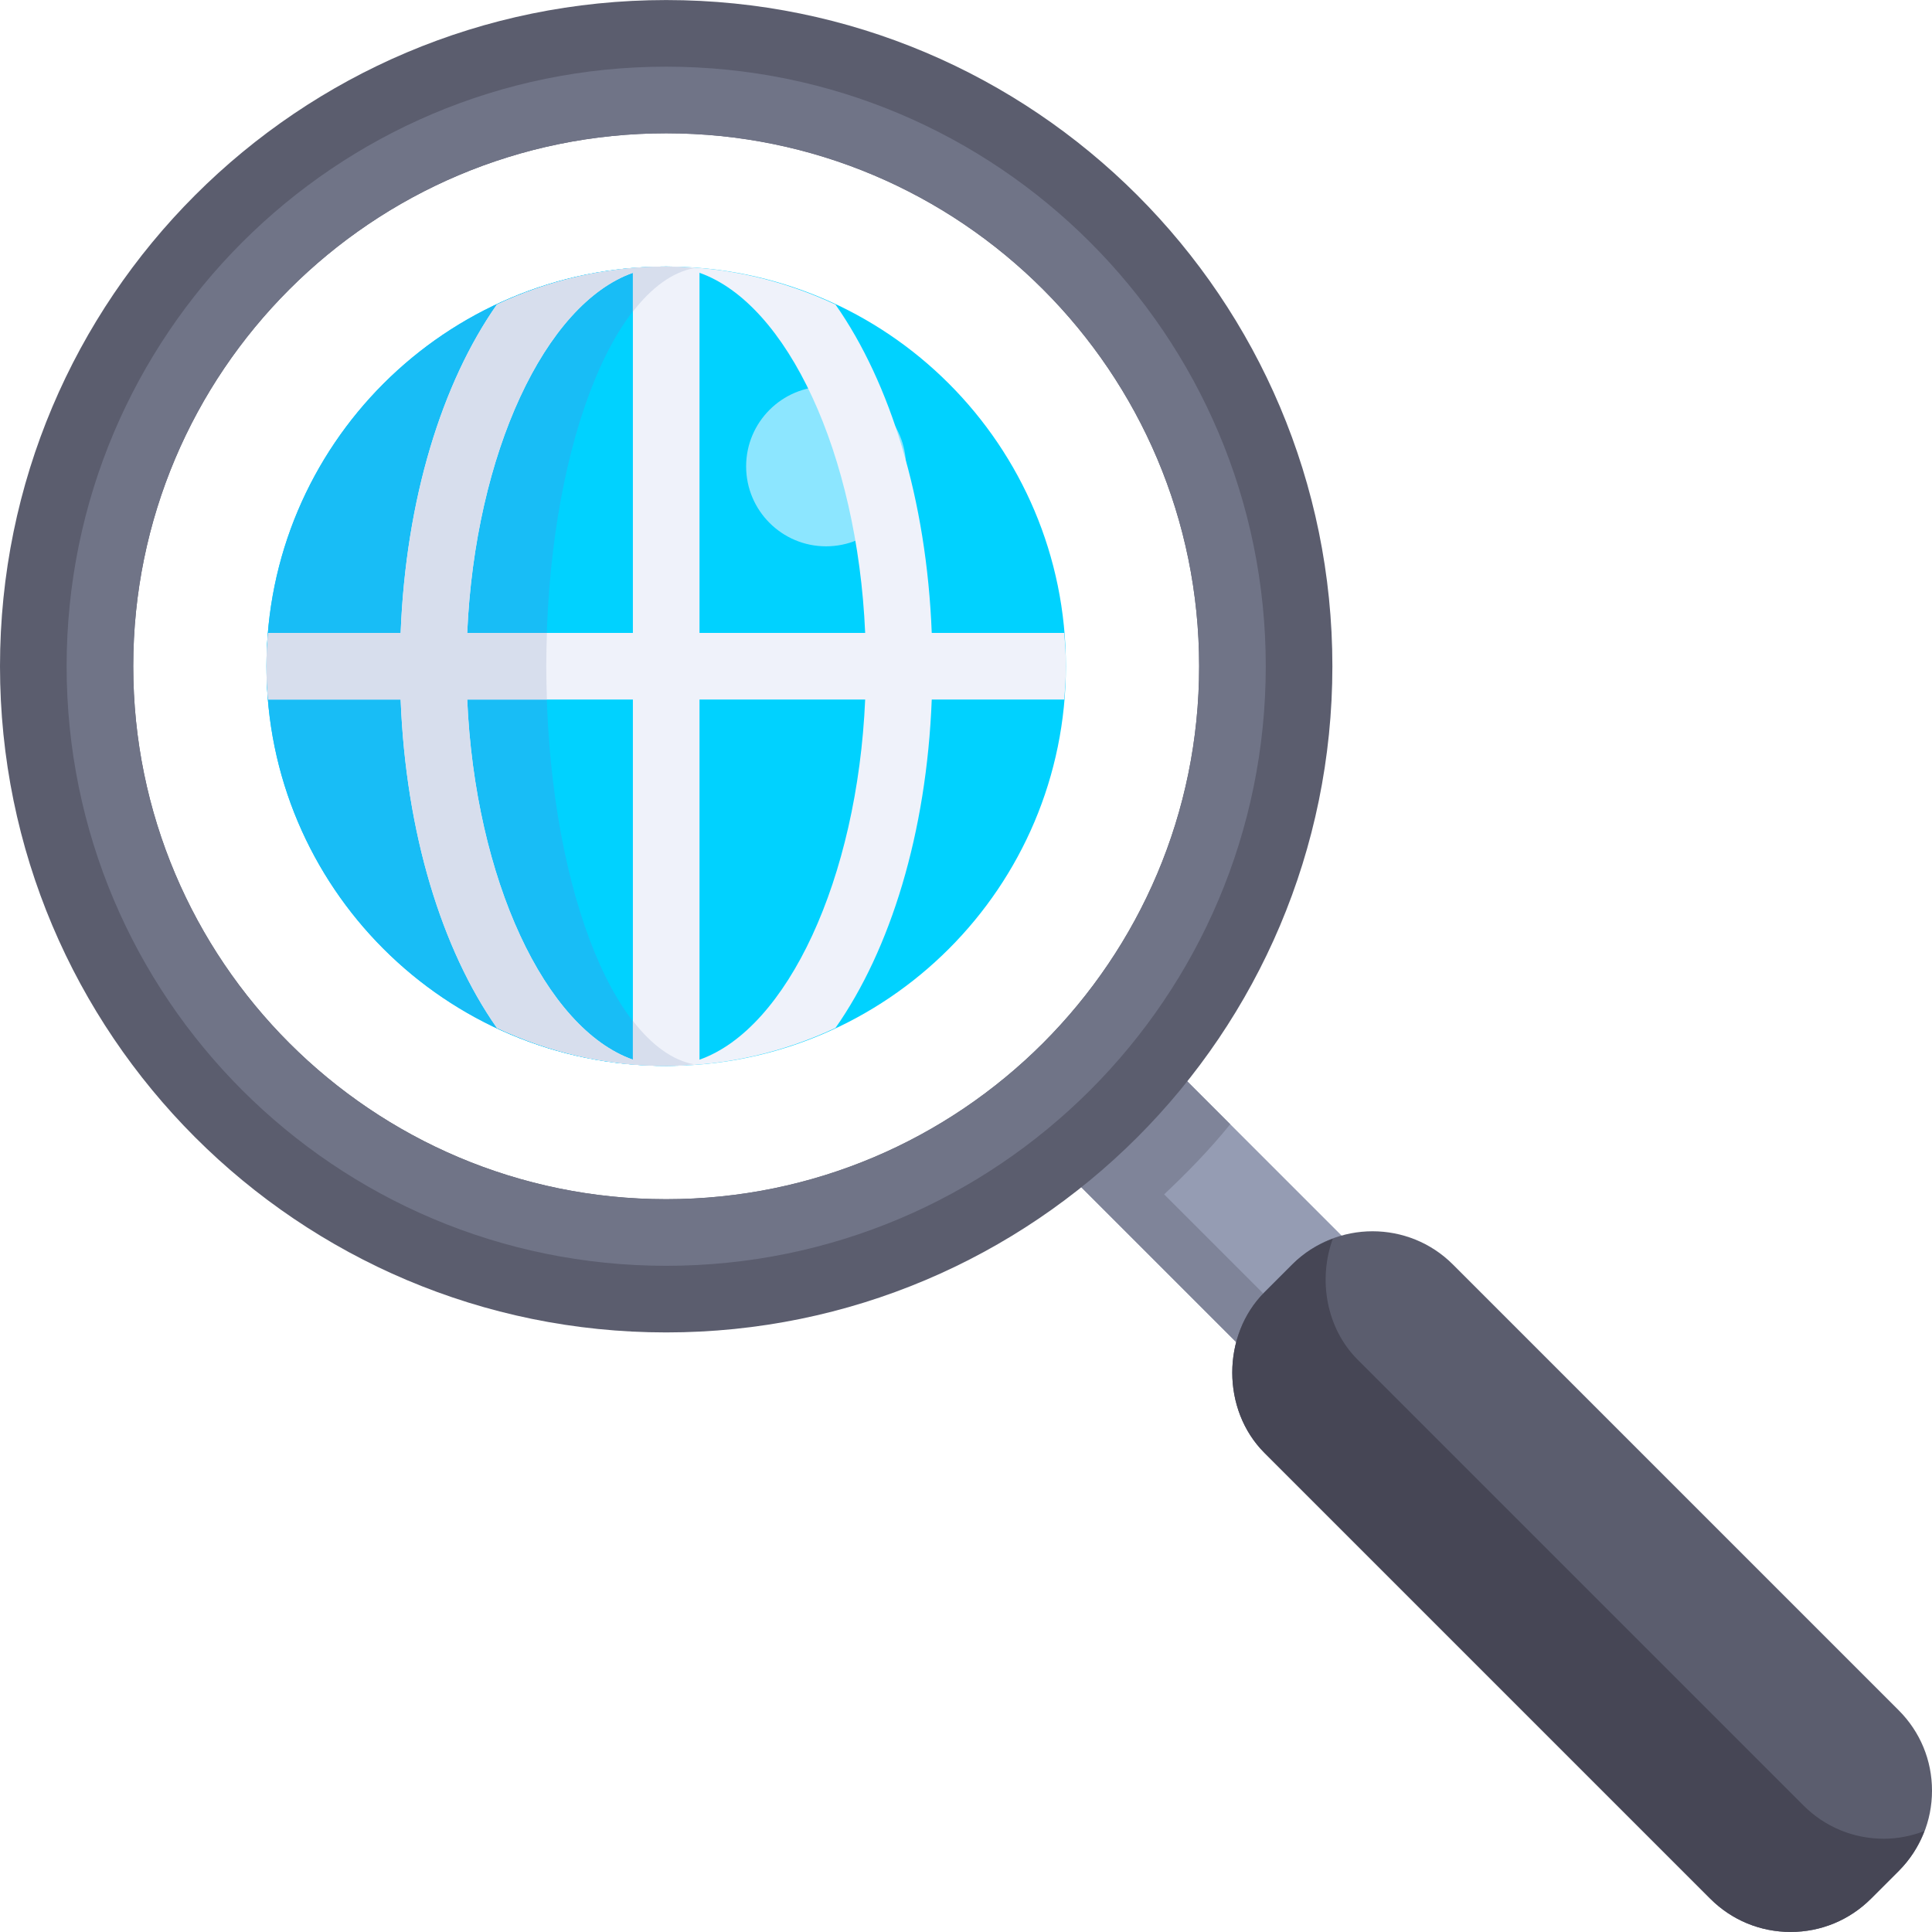
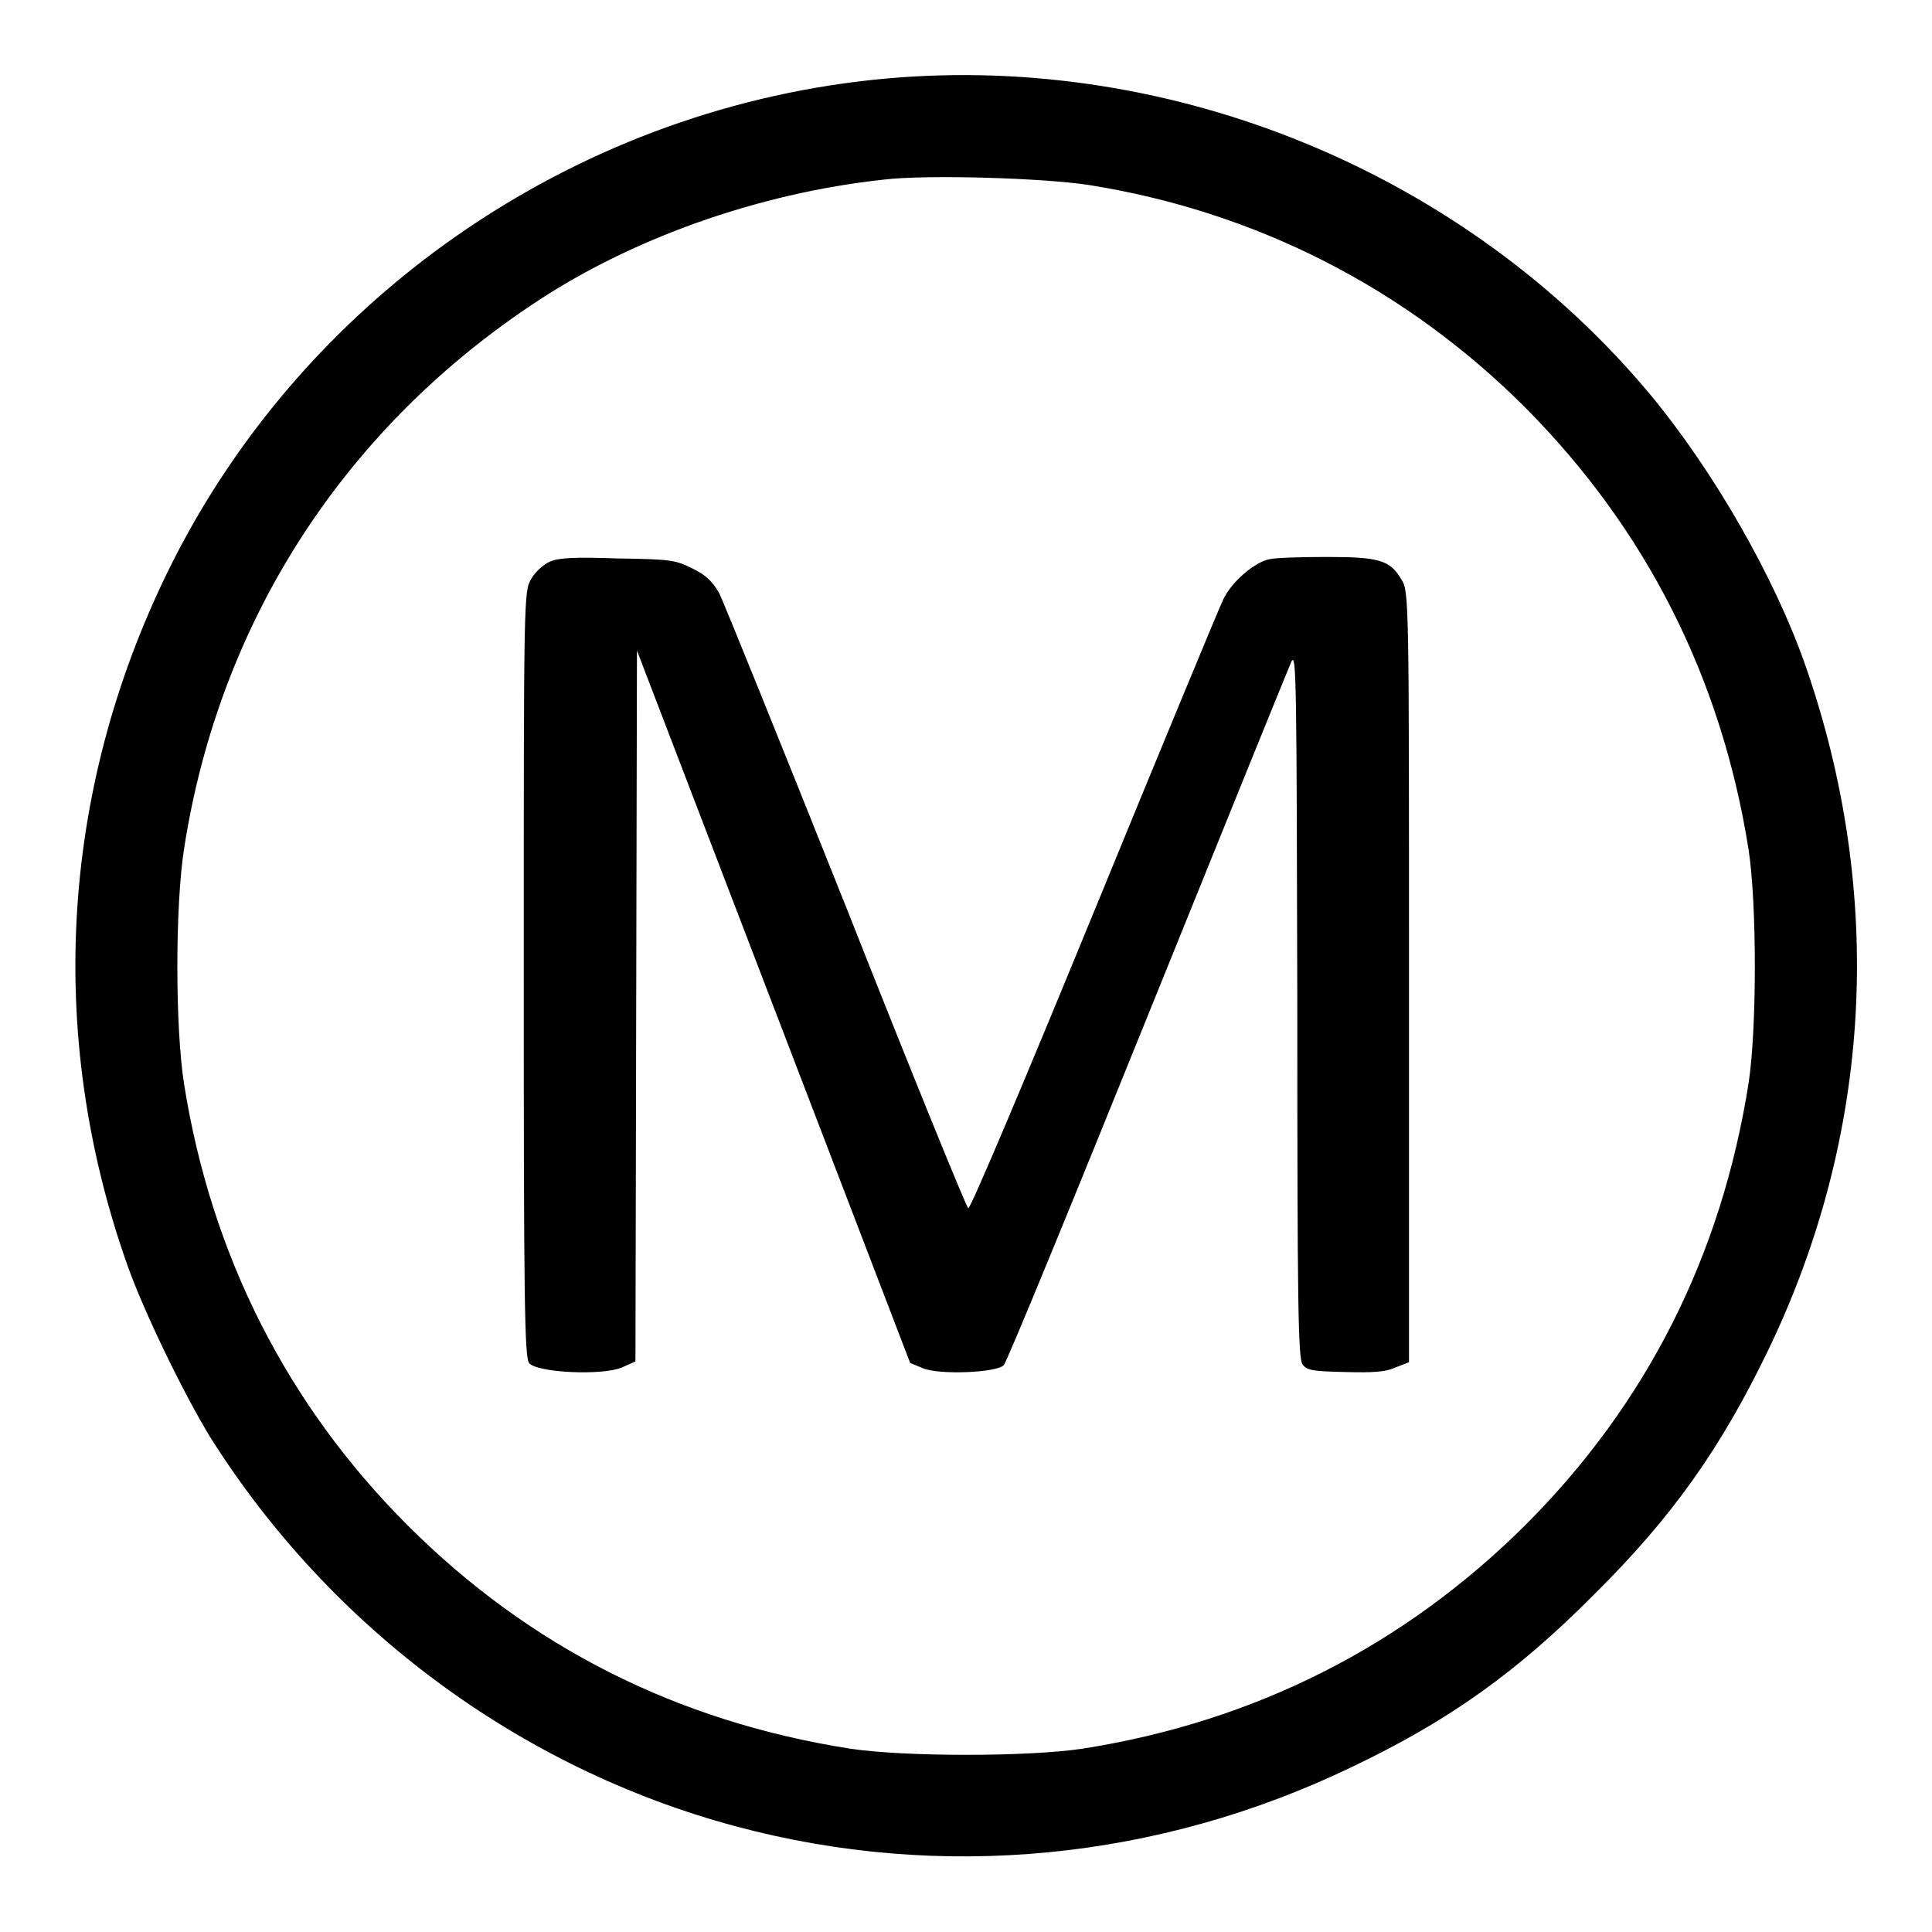
- <svg xmlns="http://www.w3.org/2000/svg" version="1.1" id="Layer_1" viewBox="0 0 512 512" xml:space="preserve">
-   <rect x="274.902" y="298.734" transform="matrix(0.7071 0.7071 -0.7071 0.7071 318.5941 -131.9681)" style="fill:#959CB3;" width="87.39" height="39.718" />
-   <path style="fill:#7F8499;" d="M273.653,301.742l61.792,61.792l10.043-10.043l-36.978-36.978  c6.203-5.838,12.151-11.938,17.508-18.577l-24.279-24.279L273.653,301.742z" />
-   <path style="fill:#5B5D6E;" d="M342.461,335.095c0,0.004,0,0.004,0,0.004l-7.362,7.362c-11.38,11.371-11.38,31.21,0,42.572  l118.127,118.126c5.689,5.694,13.259,8.827,21.302,8.827c8.052,0,15.62-3.134,21.31-8.823l7.344-7.34  c5.689-5.685,8.819-13.245,8.819-21.288c0-8.038-3.129-15.599-8.819-21.284L385.028,335.095  C373.297,323.367,354.193,323.367,342.461,335.095z" />
-   <path style="fill:#464655;" d="M499.229,487.285c-8.043,0-15.611-3.134-21.302-8.827L359.801,360.332  c-8.369-8.357-10.529-21.285-6.585-32.071c-3.919,1.459-7.61,3.692-10.755,6.835c0,0.004,0,0.004,0,0.004l-7.362,7.362  c-11.38,11.371-11.38,31.21,0,42.572l118.127,118.126c5.689,5.694,13.259,8.827,21.302,8.827c8.052,0,15.62-3.134,21.31-8.823  l7.344-7.34c3.052-3.049,5.299-6.662,6.789-10.574C506.579,486.543,502.969,487.285,499.229,487.285z" />
-   <path style="fill:#5B5D6E;" d="M176.547,0.013C79.042,0.013,0,79.056,0,176.56c0,97.504,79.042,176.547,176.547,176.547  s176.547-79.043,176.547-176.547C353.094,79.056,274.052,0.013,176.547,0.013z M176.547,317.798  c-78.003,0-141.238-63.235-141.238-141.238S98.544,35.323,176.547,35.323S317.785,98.557,317.785,176.56  S254.55,317.798,176.547,317.798z" />
-   <path style="fill:#707487;" d="M176.547,17.668c-87.754,0-158.892,71.139-158.892,158.892s71.139,158.892,158.892,158.892  S335.44,264.314,335.44,176.56C335.44,88.805,264.301,17.668,176.547,17.668z M176.547,317.798  c-78.003,0-141.238-63.235-141.238-141.238S98.544,35.323,176.547,35.323S317.785,98.557,317.785,176.56  S254.55,317.798,176.547,317.798z" />
-   <circle style="fill:#00D2FF;" cx="176.547" cy="176.558" r="105.928" />
-   <circle style="fill:#8CE6FF;" cx="218.918" cy="123.594" r="21.186" />
-   <path style="fill:#18BDF6;" d="M144.769,176.56c0-55.949,17.361-101.653,39.345-105.547c-2.509-0.178-5.012-0.382-7.566-0.382  c-58.502,0-105.928,47.425-105.928,105.928c0,58.502,47.426,105.928,105.928,105.928c2.554,0,5.057-0.204,7.566-0.382  C162.13,278.212,144.769,232.508,144.769,176.56z" />
-   <path style="fill:#EFF2FA;" d="M221.411,80.705c-13.638-6.395-28.804-10.073-44.864-10.073s-31.226,3.678-44.864,10.073  c-14.547,20.754-24.134,51.562-25.508,87.028H71.065c-0.242,2.919-0.446,5.847-0.446,8.827s0.204,5.909,0.446,8.827h35.111  c1.374,35.466,10.961,66.272,25.508,87.027c13.638,6.397,28.805,10.074,44.865,10.074s31.226-3.678,44.865-10.074  c14.546-20.754,24.134-51.561,25.508-87.027h35.111c0.242-2.919,0.446-5.847,0.446-8.827s-0.204-5.909-0.446-8.827h-35.111  C245.545,132.267,235.959,101.459,221.411,80.705z M167.72,280.825c-23.25-8.198-41.831-47.867-43.905-95.438h43.905V280.825z   M167.72,167.733h-43.905c2.074-47.57,20.655-87.24,43.905-95.438V167.733z M185.375,280.825v-95.438h43.905  C227.205,232.957,208.625,272.627,185.375,280.825z M185.375,167.733V72.295c23.25,8.198,41.831,47.867,43.905,95.438H185.375z" />
-   <path style="fill:#D7DEED;" d="M167.72,270.522v10.303c-23.25-8.198-41.831-47.867-43.905-95.438h21.125  c-0.096-2.916-0.171-5.848-0.171-8.827c0-2.979,0.074-5.911,0.171-8.827h-21.125c2.074-47.57,20.655-87.24,43.905-95.438v10.303  c4.939-6.377,10.426-10.464,16.259-11.544c-2.468-0.177-4.918-0.423-7.432-0.423c-3.907,0-7.756,0.235-11.548,0.657  c-0.663,0.072-1.302,0.215-1.961,0.299c-3.219,0.42-6.412,0.926-9.531,1.632c-0.391,0.087-0.767,0.206-1.155,0.298  c-3.419,0.814-6.789,1.757-10.073,2.892c-0.087,0.03-0.172,0.065-0.26,0.095c-3.528,1.229-6.977,2.628-10.329,4.201l-0.004,0.002  c-14.547,20.754-24.134,51.561-25.508,87.027H71.066c-0.242,2.919-0.446,5.847-0.446,8.827c0,2.98,0.204,5.909,0.446,8.827h35.111  c1.374,35.466,10.961,66.273,25.508,87.027l0,0c3.355,1.573,6.807,2.974,10.338,4.204c0.085,0.03,0.168,0.064,0.254,0.093  c3.288,1.137,6.665,2.081,10.089,2.896c0.383,0.089,0.754,0.207,1.138,0.292c3.122,0.706,6.316,1.213,9.536,1.633  c0.659,0.084,1.299,0.228,1.962,0.299c3.792,0.422,7.641,0.657,11.548,0.657c2.514,0,4.964-0.246,7.432-0.423  C178.146,280.986,172.659,276.899,167.72,270.522z" />
+ <svg xmlns="http://www.w3.org/2000/svg" version="1.1" x="0px" y="0px" viewBox="0 0 256 256" enable-background="new 0 0 256 256" xml:space="preserve">
+   <g>
+     <g>
+       <g>
+         <path fill="#000000" d="M117.5,10.4c-40.2,3.6-76.3,28-94.5,63.8c-14.9,29.4-17.1,62.5-6.1,93.5c2.2,6.2,7.5,17.1,11,22.8c15.9,25.2,40.9,43.8,69.6,51.5c27.2,7.3,56,4.5,81.7-7.9c12.8-6.1,21.9-12.6,32.1-22.9c10.3-10.2,16.7-19.3,22.9-32.1c13.9-28.7,15.6-60.6,5-91c-4.1-11.7-12.2-25.8-20.6-35.9C194.2,23,155.6,7,117.5,10.4z M144.2,24.5c22.1,3.5,42,13.6,57.9,29.5c16,16.1,26,35.8,29.6,58.6c1.1,7.2,1.1,23.7,0,30.9c-3.6,22.9-13.5,42.5-29.6,58.6c-16.1,16-35.8,26-58.6,29.6c-7.2,1.1-23.7,1.1-30.9,0c-22.9-3.6-42.5-13.5-58.6-29.6c-16-16-26-35.8-29.6-58.4c-1.2-7.5-1.2-23.7,0-31.3C29,82.8,45.1,57.4,70.3,40.5c13-8.8,30.1-14.9,46.8-16.7C122.9,23.1,138.3,23.6,144.2,24.5z" />
+         <path fill="#000000" d="M72.9,74.4c-0.9,0.4-2,1.4-2.5,2.3c-1,1.6-1,2.3-1,52.3c0,42.7,0.1,50.8,0.7,51.6c1,1.3,9.7,1.7,12.3,0.6l1.8-0.8l0.1-47.1l0.1-47.1l18.1,47.2l18.1,47.2l1.7,0.7c2.1,0.9,9.7,0.6,10.7-0.4c0.4-0.4,8.9-21.1,19-46.1c10.1-25,18.7-46.2,19.1-47.1c0.7-1.5,0.7,2.8,0.8,45.3c0,39.7,0.1,47,0.7,47.8c0.6,0.8,1.4,0.9,5.6,1c3.7,0.1,5.4,0,6.7-0.6l1.8-0.7v-51.1c0-49.8,0-51.1-1-52.6c-1.5-2.6-3-3-9.9-3c-3.4,0-6.8,0.1-7.6,0.3c-2,0.4-5,3-6.1,5.3c-0.5,1-8.2,19.6-17.1,41.3c-8.9,21.7-16.4,39.5-16.7,39.4c-0.2,0-7.5-17.9-16.1-39.7c-8.7-21.8-16.3-40.6-16.9-41.8c-0.9-1.6-1.9-2.5-3.6-3.3c-2.2-1.1-2.9-1.2-9.8-1.3C76.2,73.8,74.1,73.9,72.9,74.4z" />
+       </g>
+     </g>
+   </g>
</svg>
